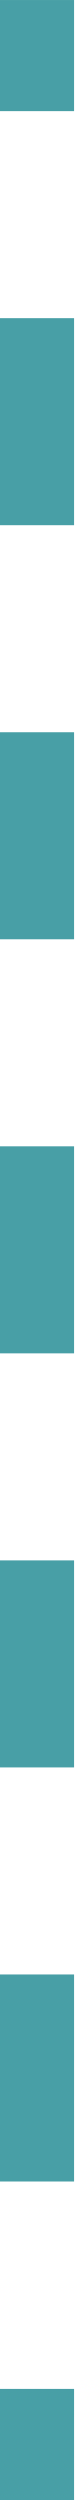
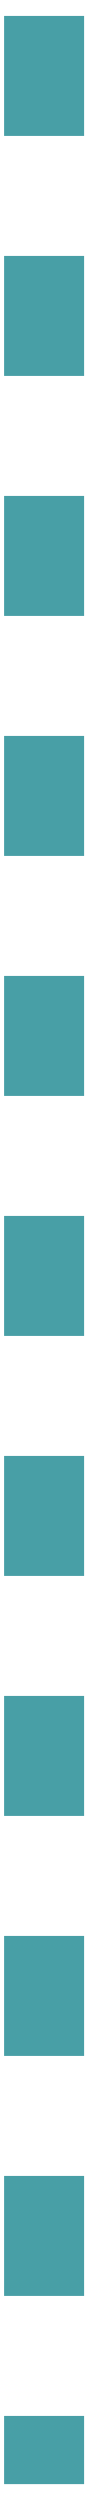
- <svg xmlns="http://www.w3.org/2000/svg" width="4" height="135" viewBox="0 0 4 135" fill="none" preserveAspectRatio="none">
-   <path d="M2 0.001V6.001" stroke="#489FA6" stroke-width="4" stroke-miterlimit="10" />
-   <path d="M2 17.181L2 123.411" stroke="#489FA6" stroke-width="4" stroke-miterlimit="10" stroke-dasharray="11.18 11.18" />
-   <path d="M2 129.001V135.001" stroke="#489FA6" stroke-width="4" stroke-miterlimit="10" />
+ <svg xmlns="http://www.w3.org/2000/svg" width="5" height="125" viewBox="0 0 5 125" fill="none">
+   <path d="M2.205 0.796L2.205 124.206" stroke="#489FA6" stroke-width="4" stroke-miterlimit="10" stroke-dasharray="6 6" />
</svg>
